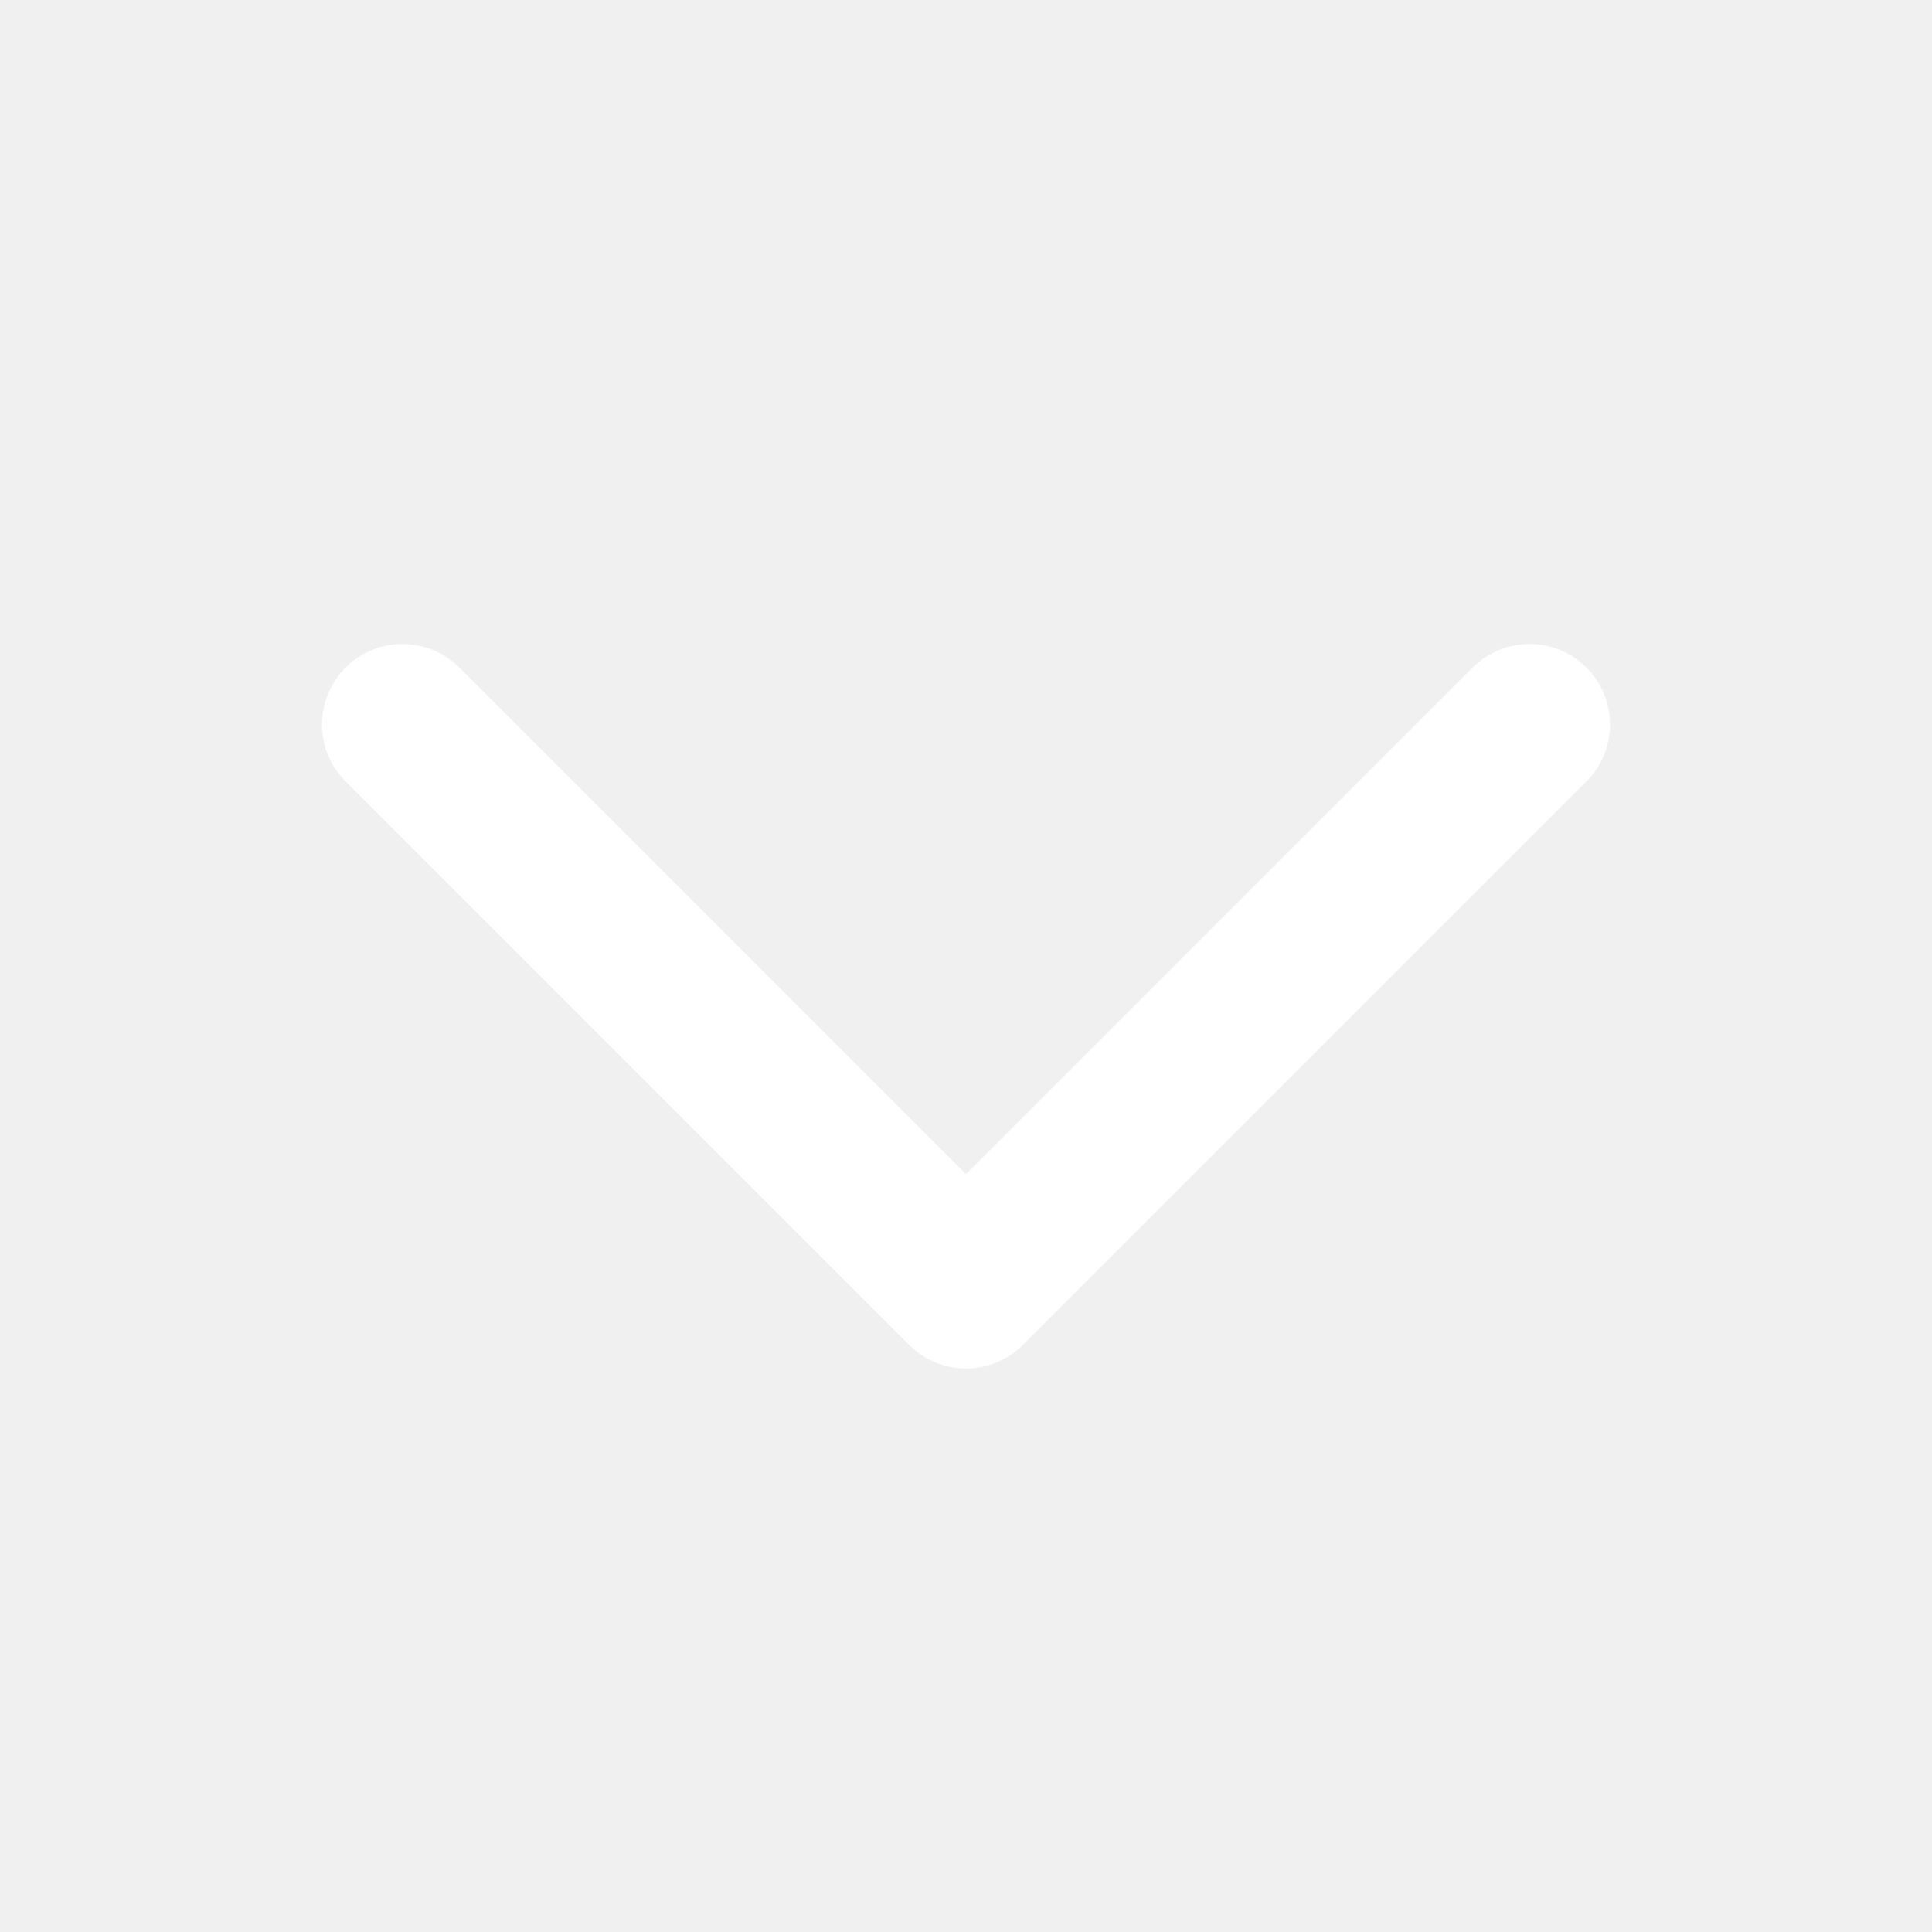
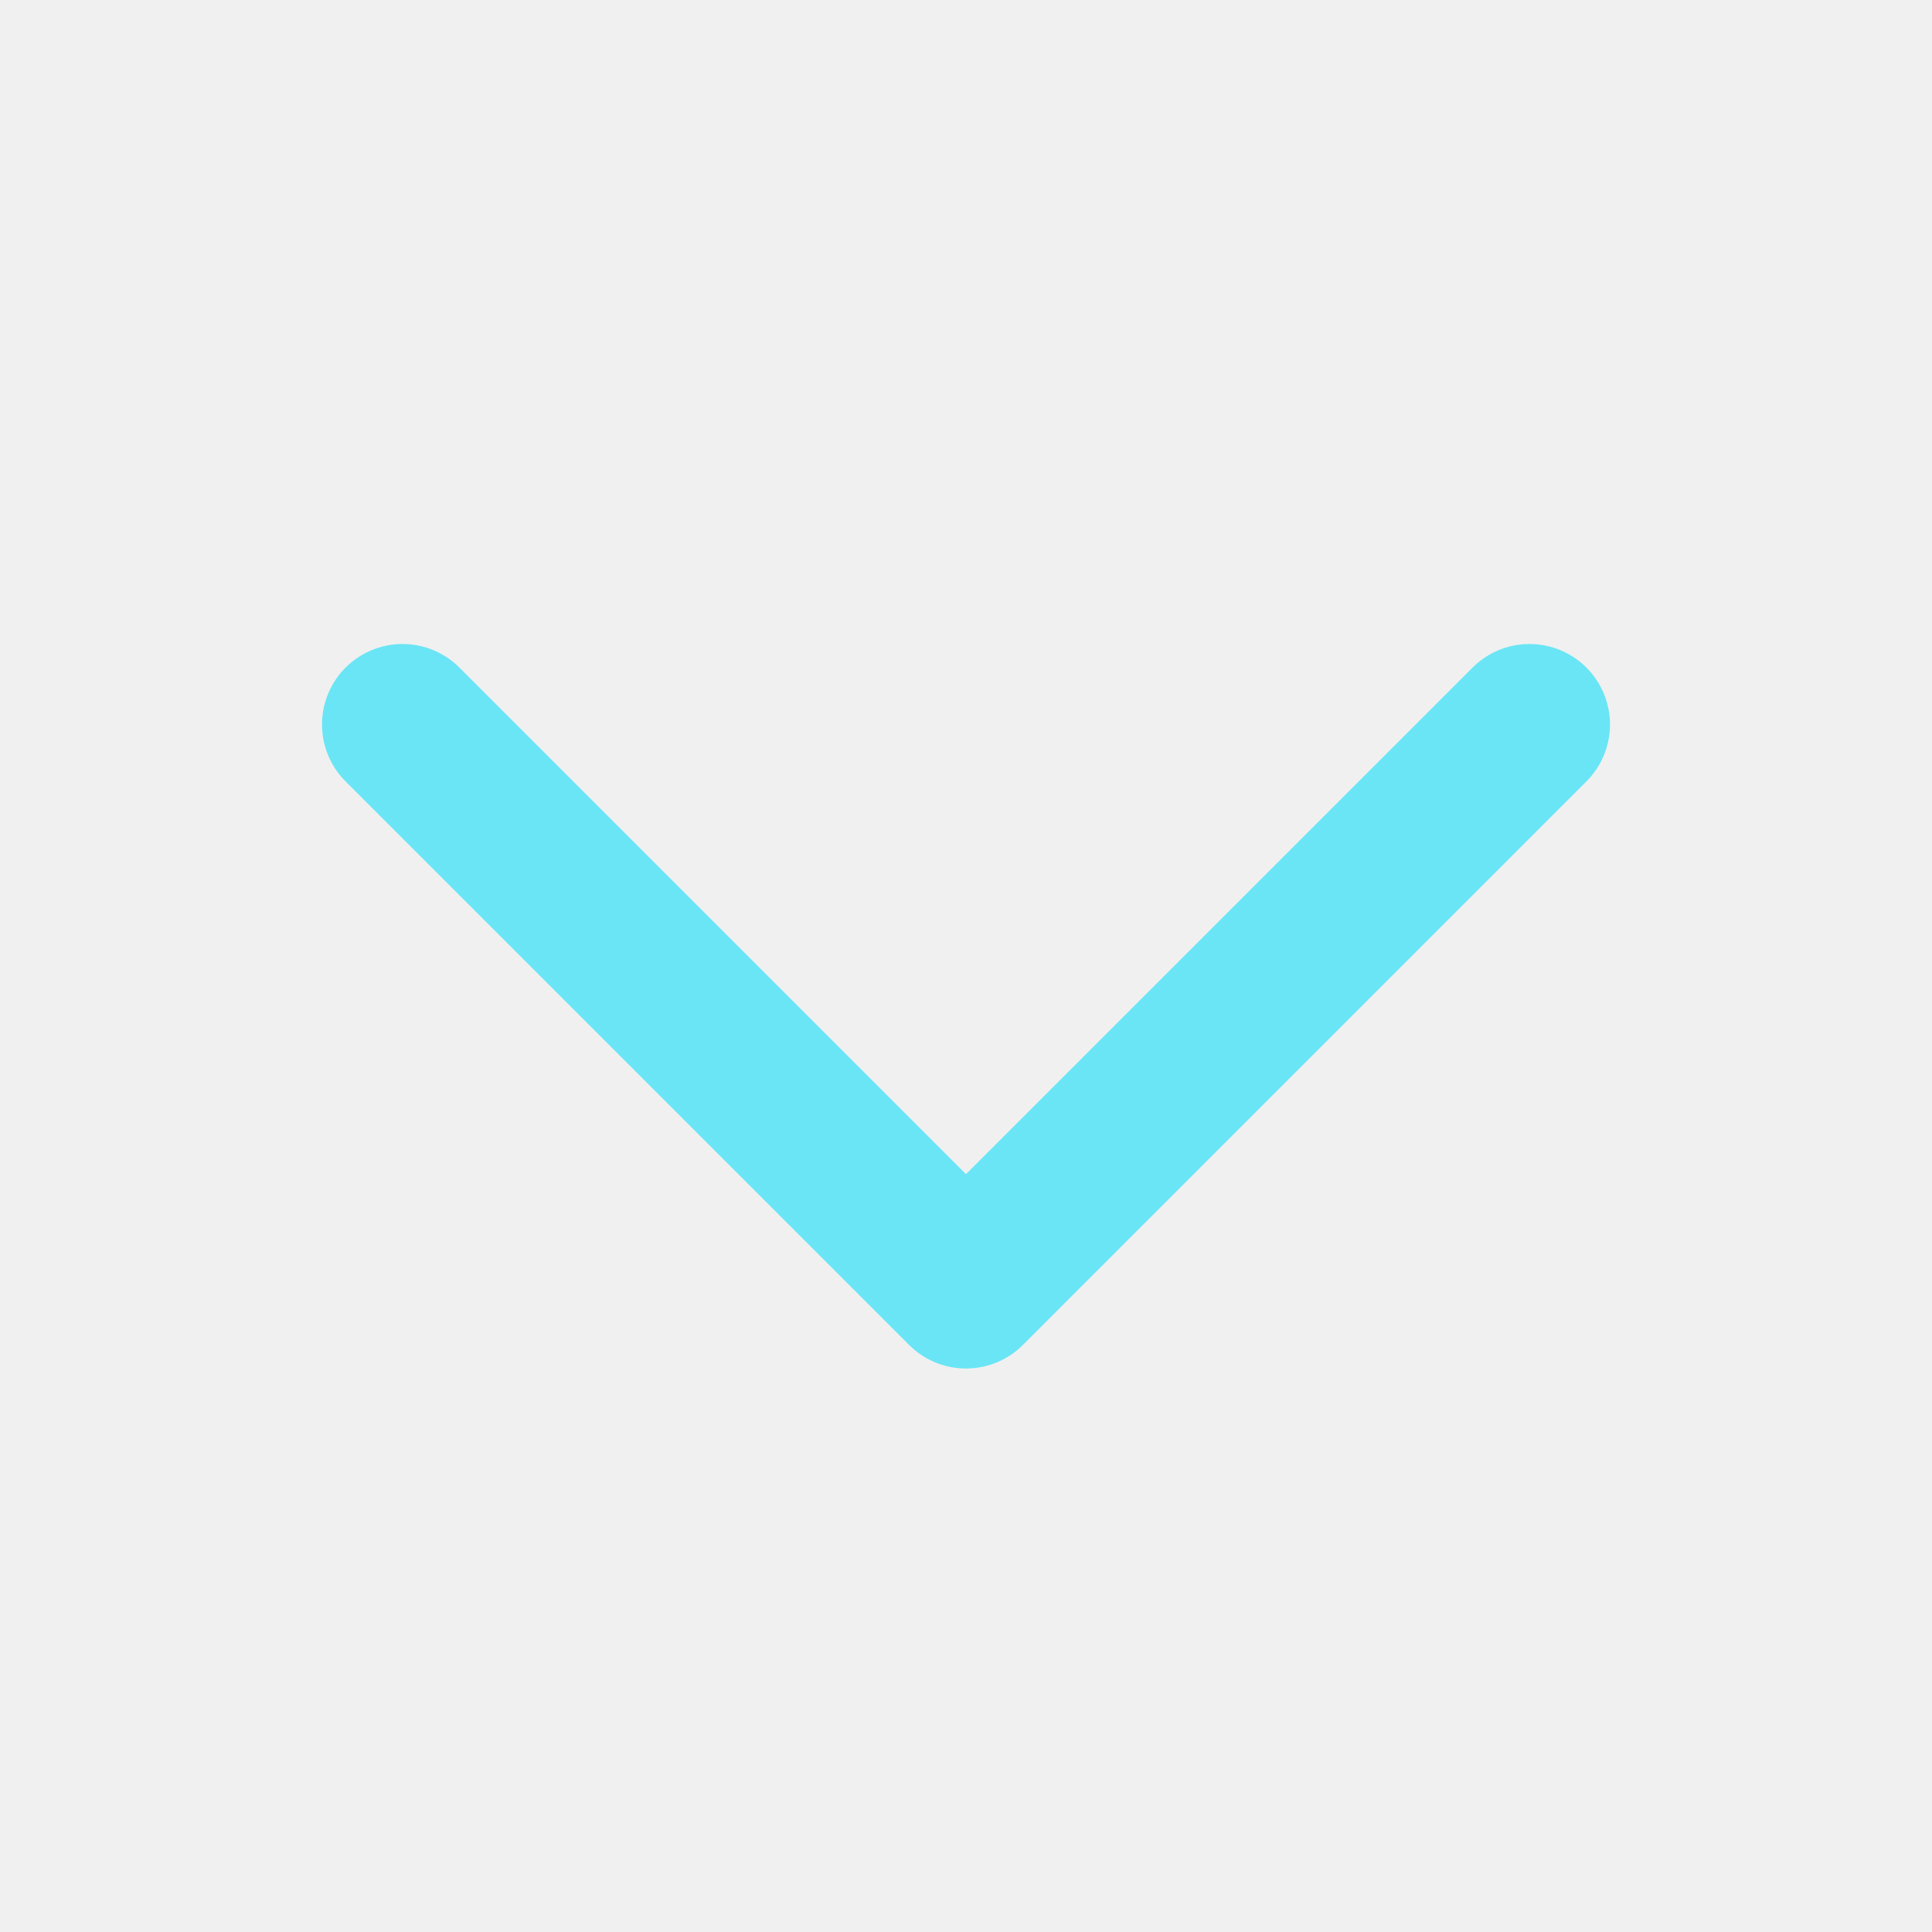
- <svg xmlns="http://www.w3.org/2000/svg" stroke="#fff" fill="none" stroke-width="0" viewBox="0 0 24 24" height="1em" width="1em">
+ <svg xmlns="http://www.w3.org/2000/svg" stroke="#6ae5f5" fill="none" stroke-width="0" viewBox="0 0 24 24" height="1em" width="1em">
  <path stroke-linecap="round" stroke-linejoin="round" stroke-width="2" d="M19 9l-7 7-7-7" />
</svg>
